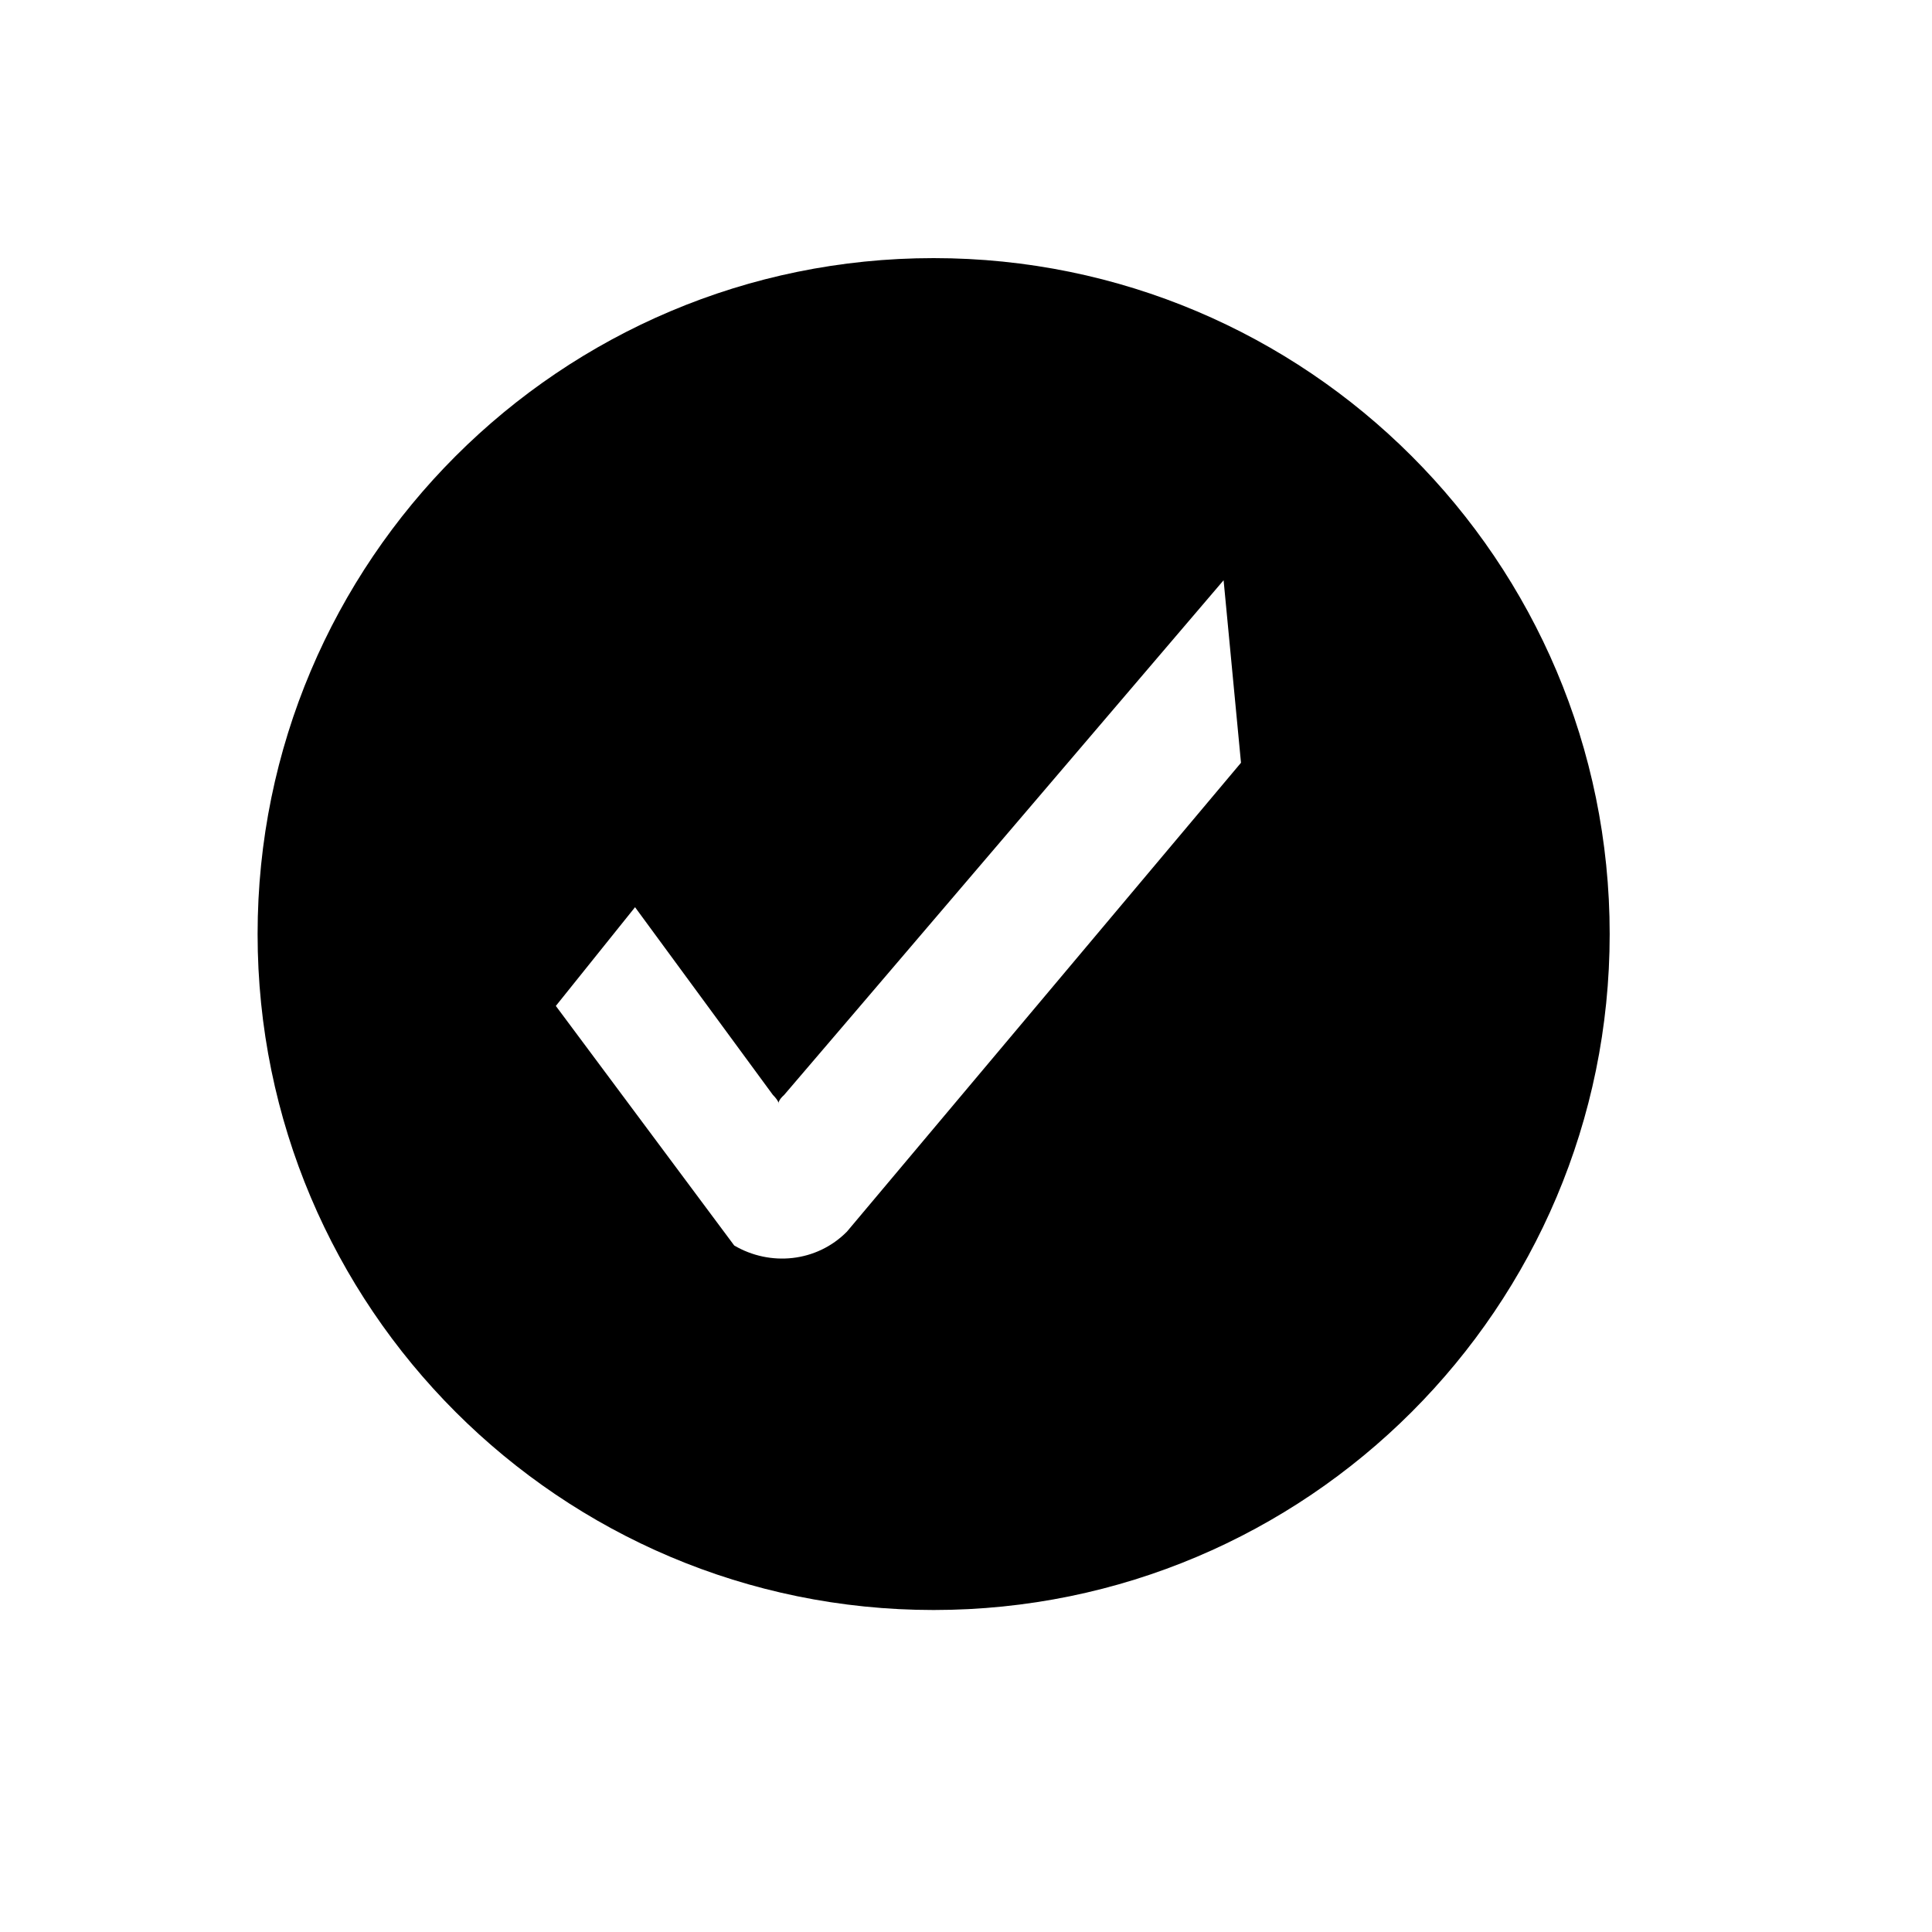
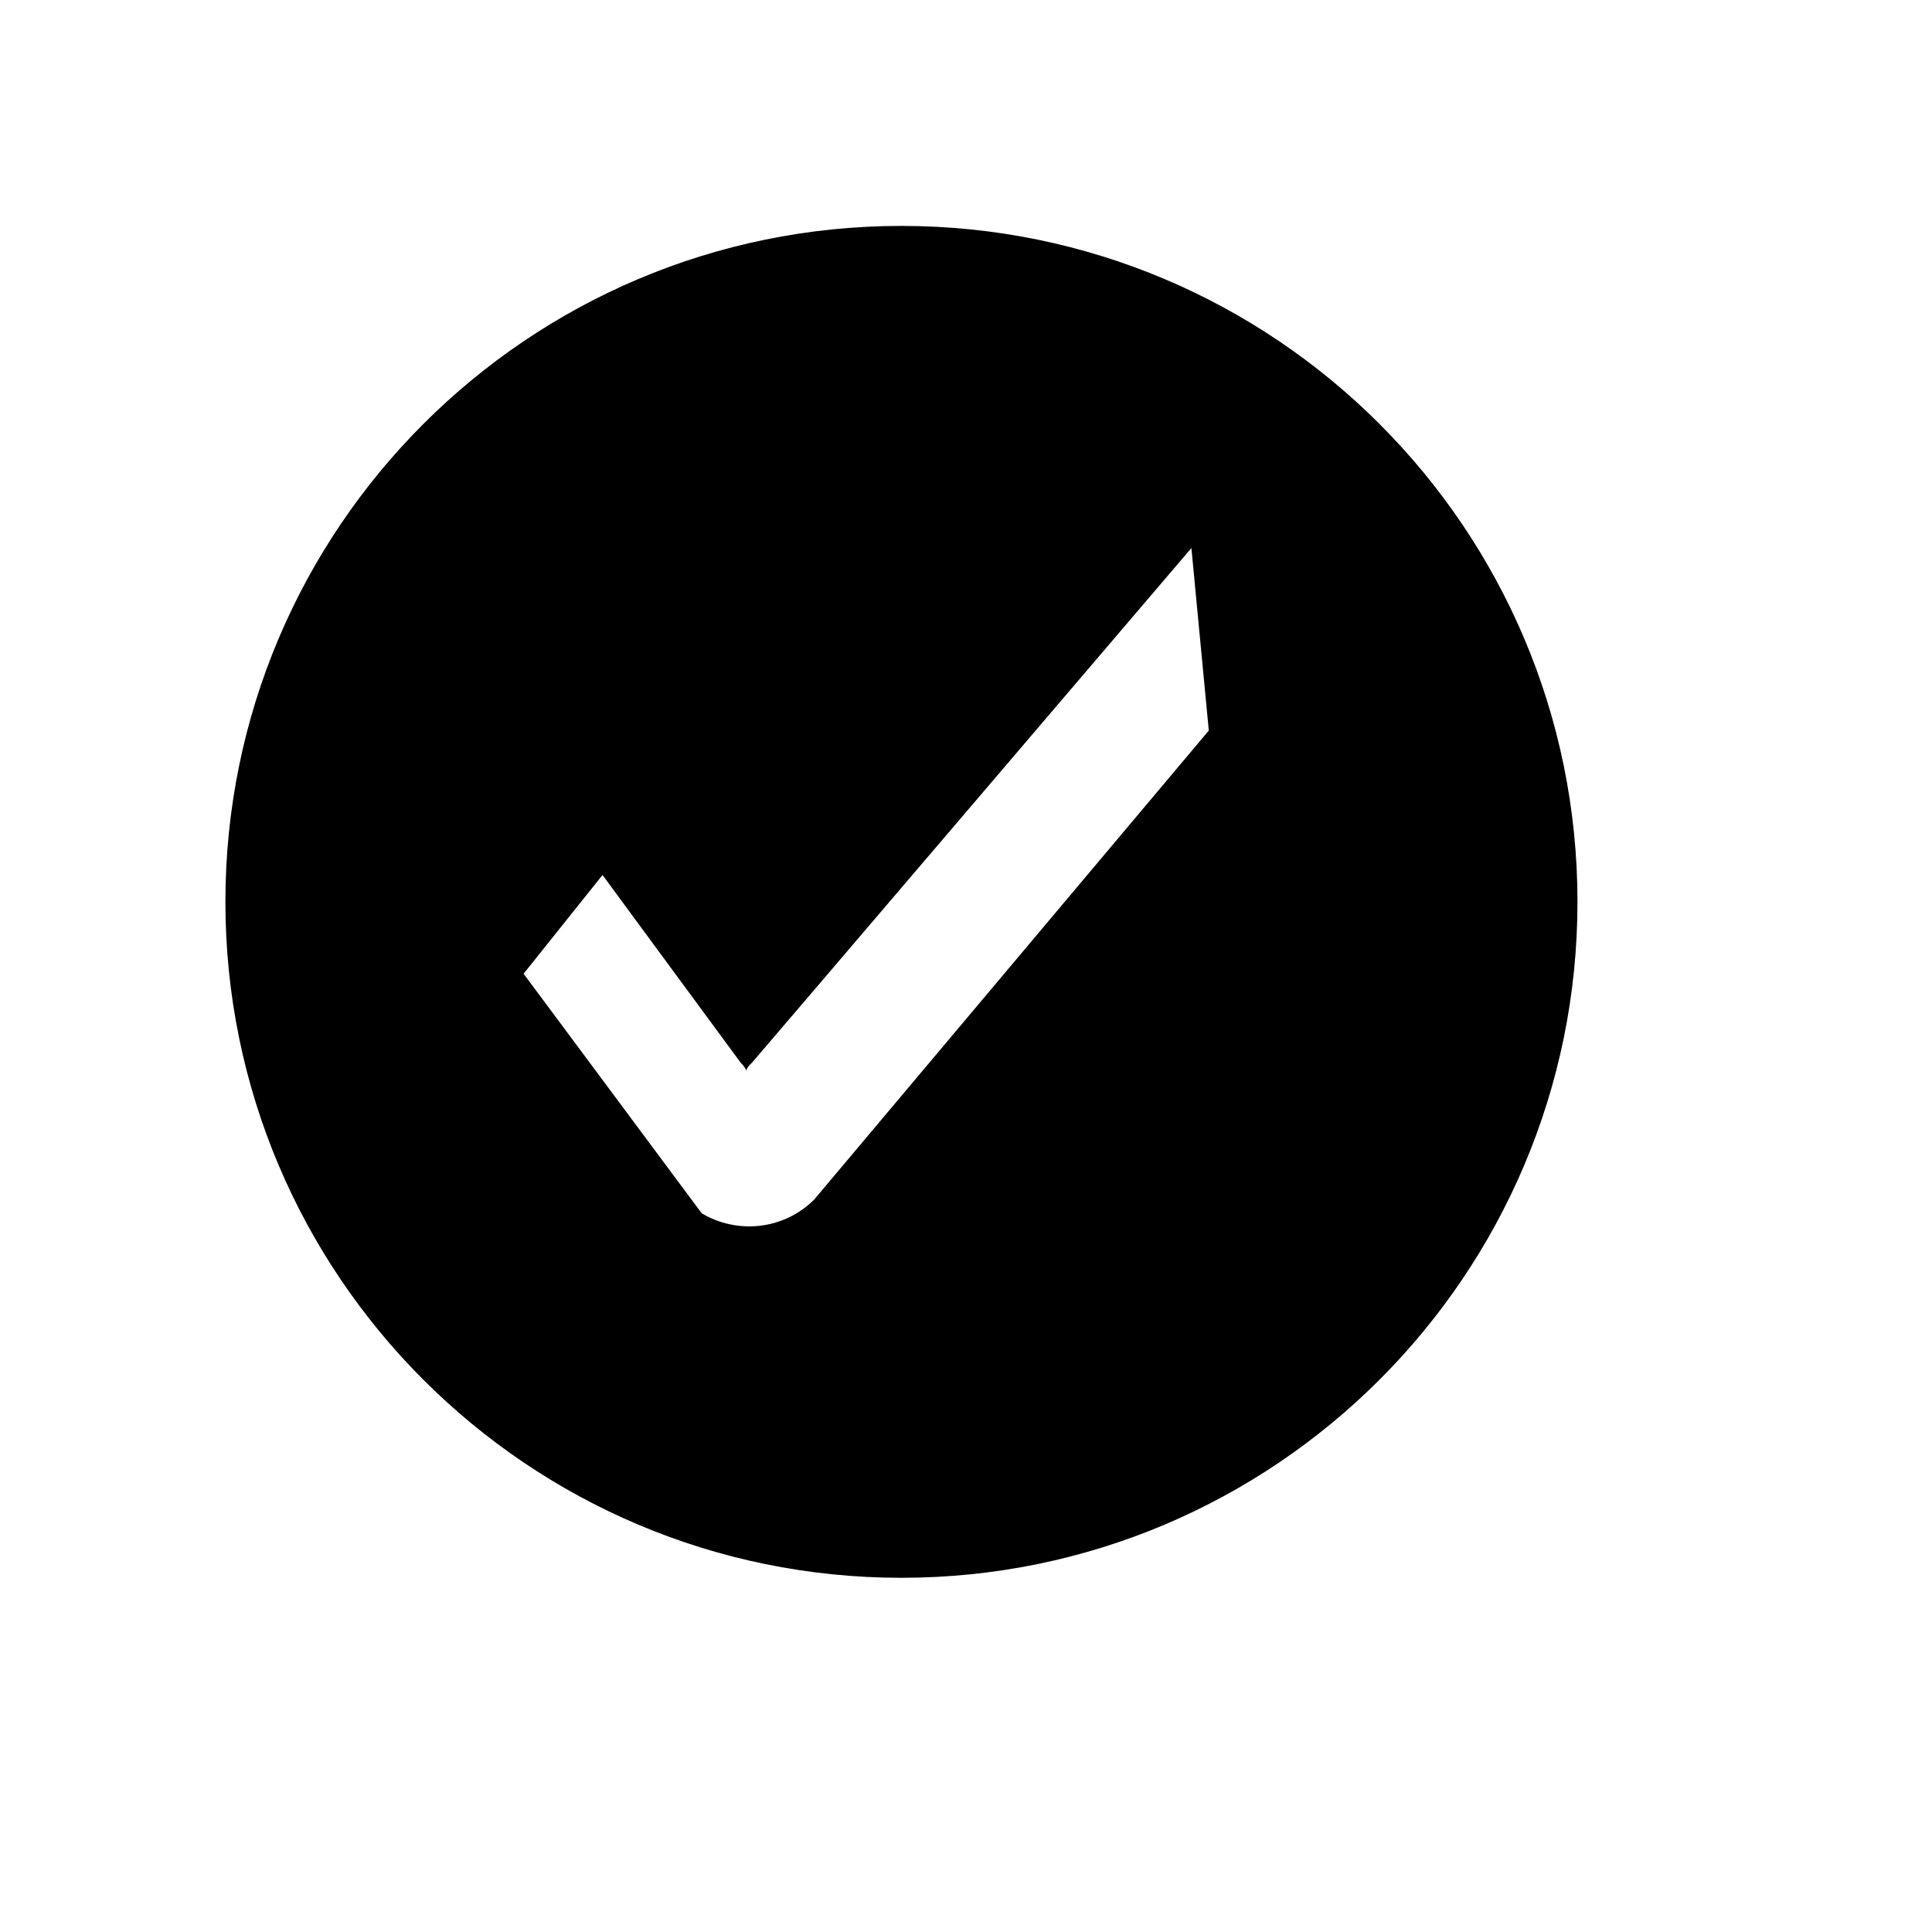
<svg xmlns="http://www.w3.org/2000/svg" version="1.1" width="30" height="30" viewBox="0 0 30 30" id="svg2">
  <defs id="defs8" />
-   <path d="M 14.497,4.008 C 8.7,4.008 4,8.708 4,14.504 4,20.3 8.7,25 14.497,25 c 5.797,0 10.498,-4.7 10.498,-10.496 0,-5.796 -4.7,-10.496 -10.498,-10.496 z m 4.774,7.835 -6.12,7.282 c -0.47,0.475 -1.192,0.543 -1.75,0.215 L 8.631,15.62 9.861,14.087 12,17 c 0.192,0.195 -0.012,0.17 0.178,0 C 12.18,17.002 19,9.01 19,9.01 l 0.27,2.833 z" id="path4" />
+   <path d="M 13.997,3.508 C 8.2,3.508 3.5,8.208 3.5,14.004 3.5,19.8 8.2,24.5 13.997,24.5 c 5.797,0 10.498,-4.7 10.498,-10.496 0,-5.796 -4.7,-10.496 -10.498,-10.496 z m 4.774,7.835 -6.127,7.282 C 12.169,19.1 11.448,19.168 10.896,18.84 L 8.13,15.12 9.356,13.587 11.5,16.5 c 0.192,0.195 -0.012,0.17 0.178,0 C 11.68,16.502 18.5,8.51 18.5,8.51 l 0.27,2.833 z" id="path4" />
</svg>
